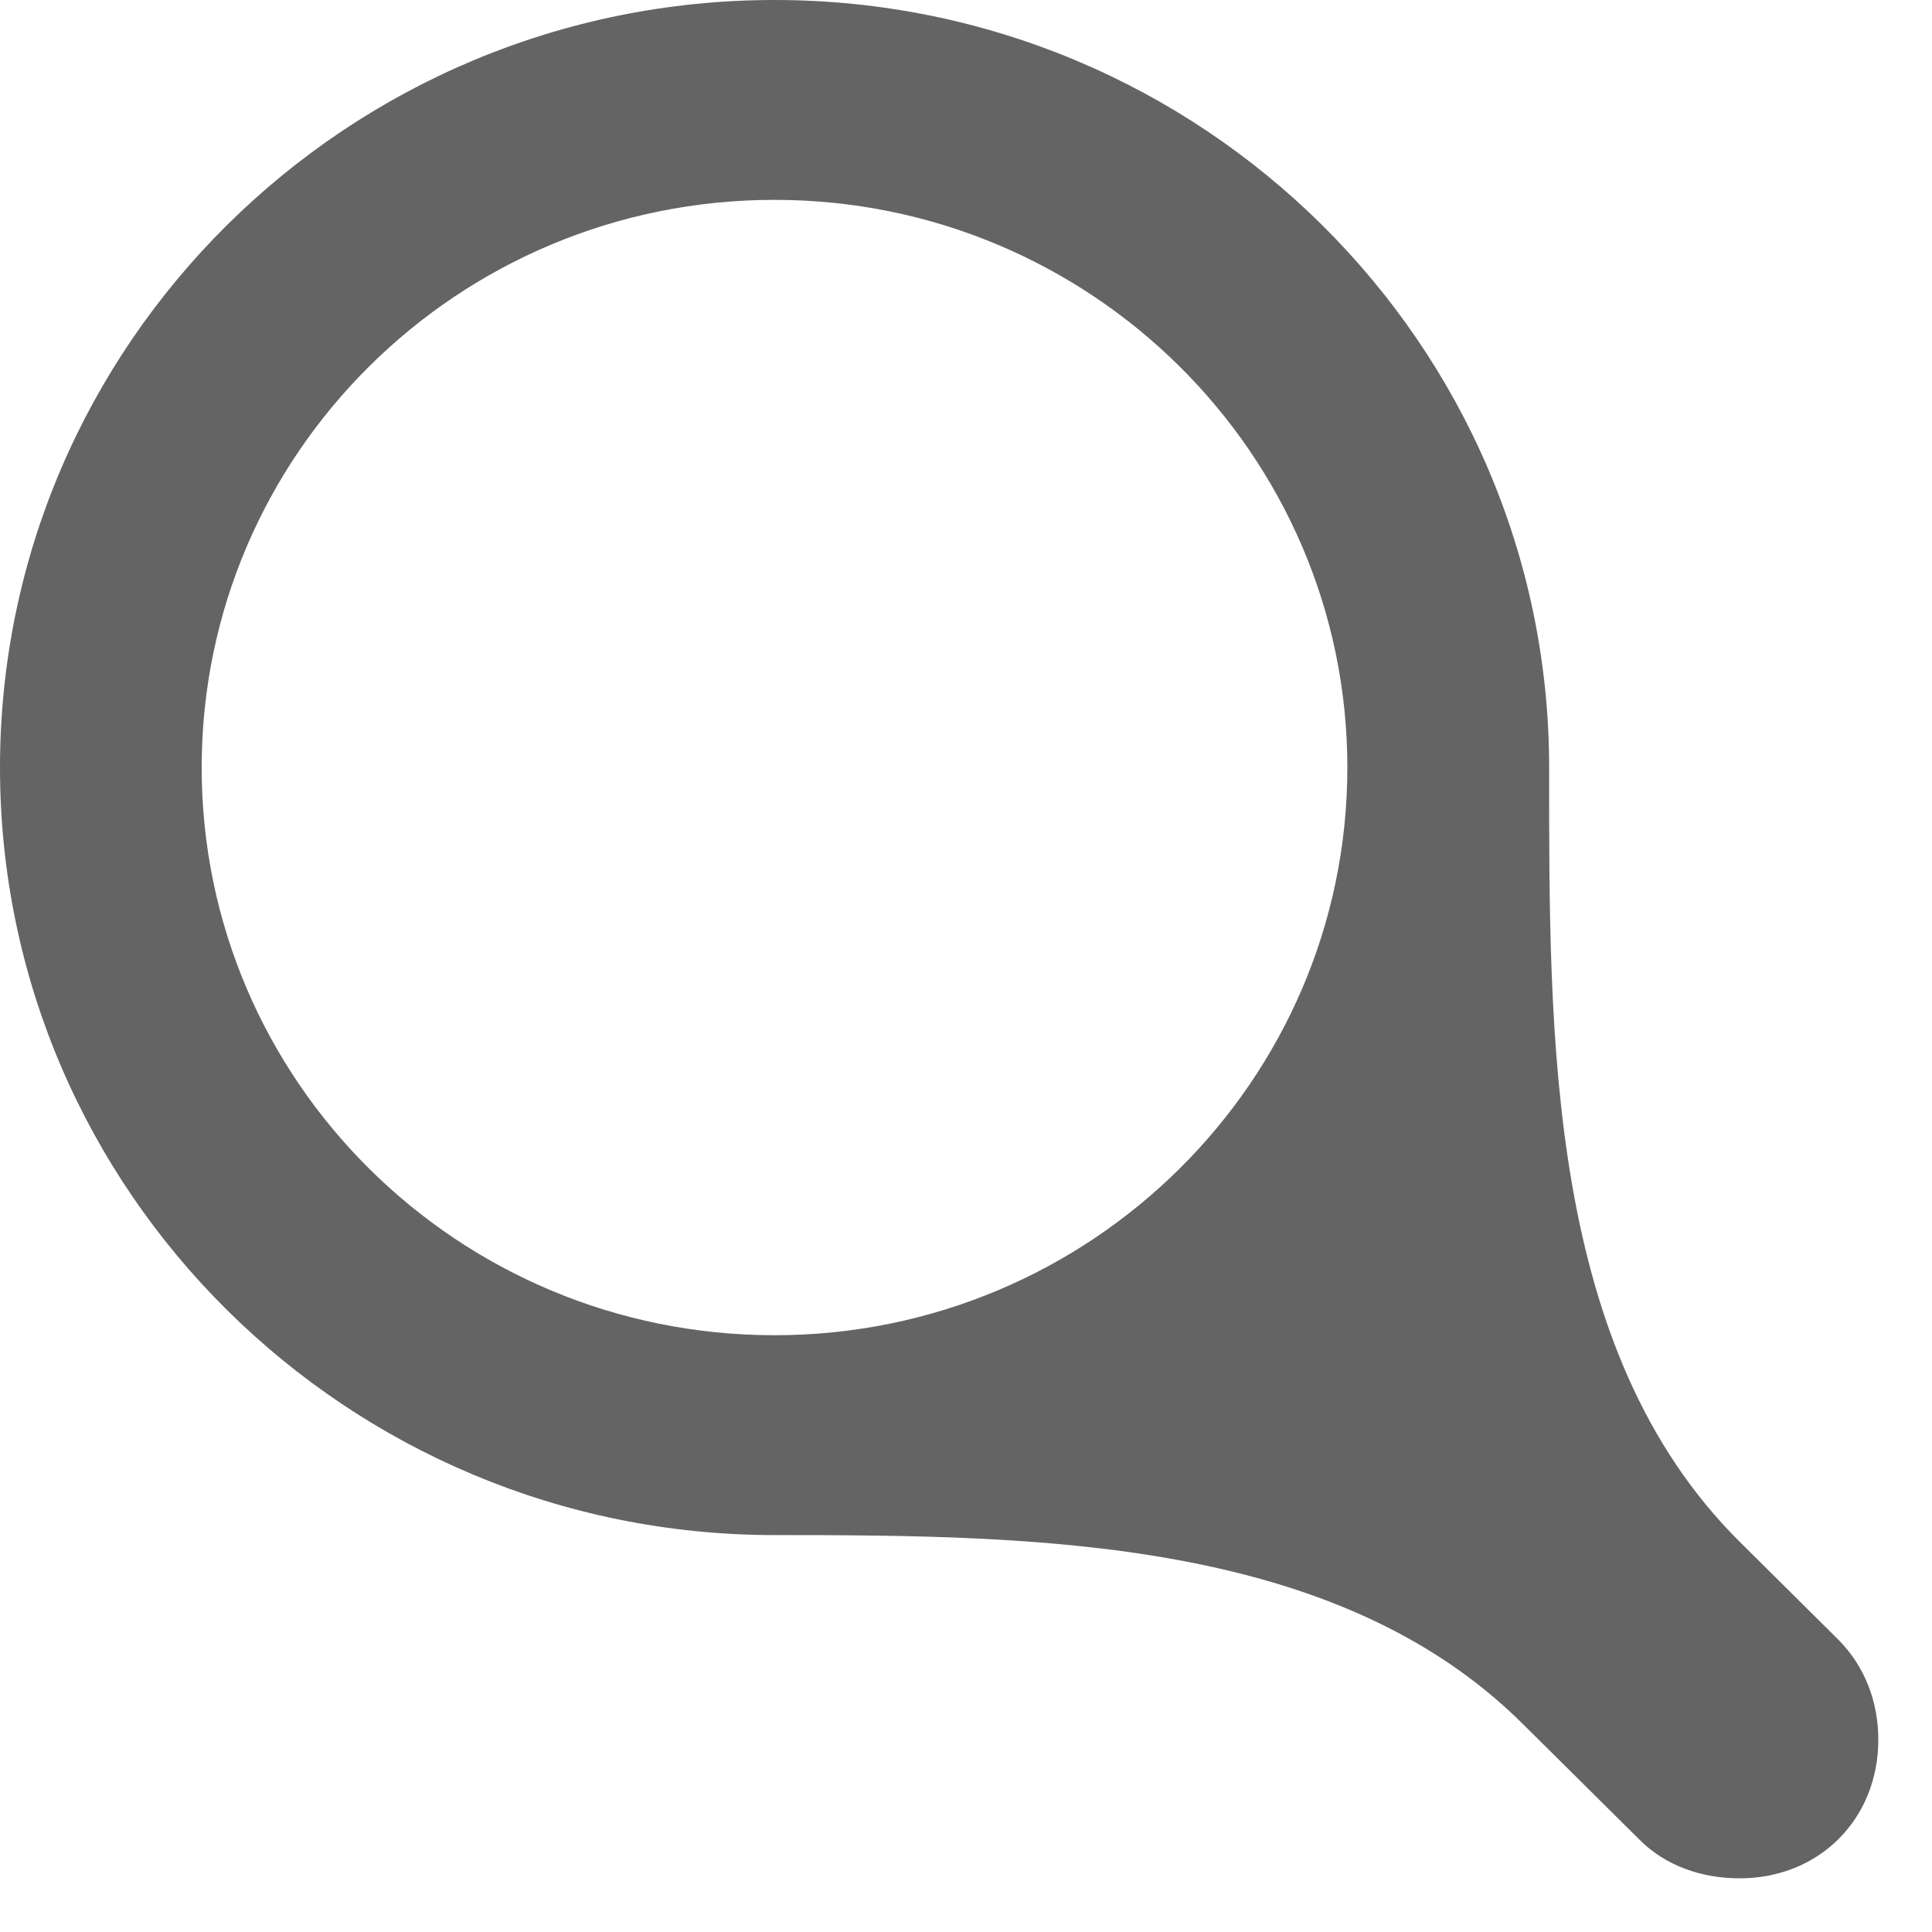
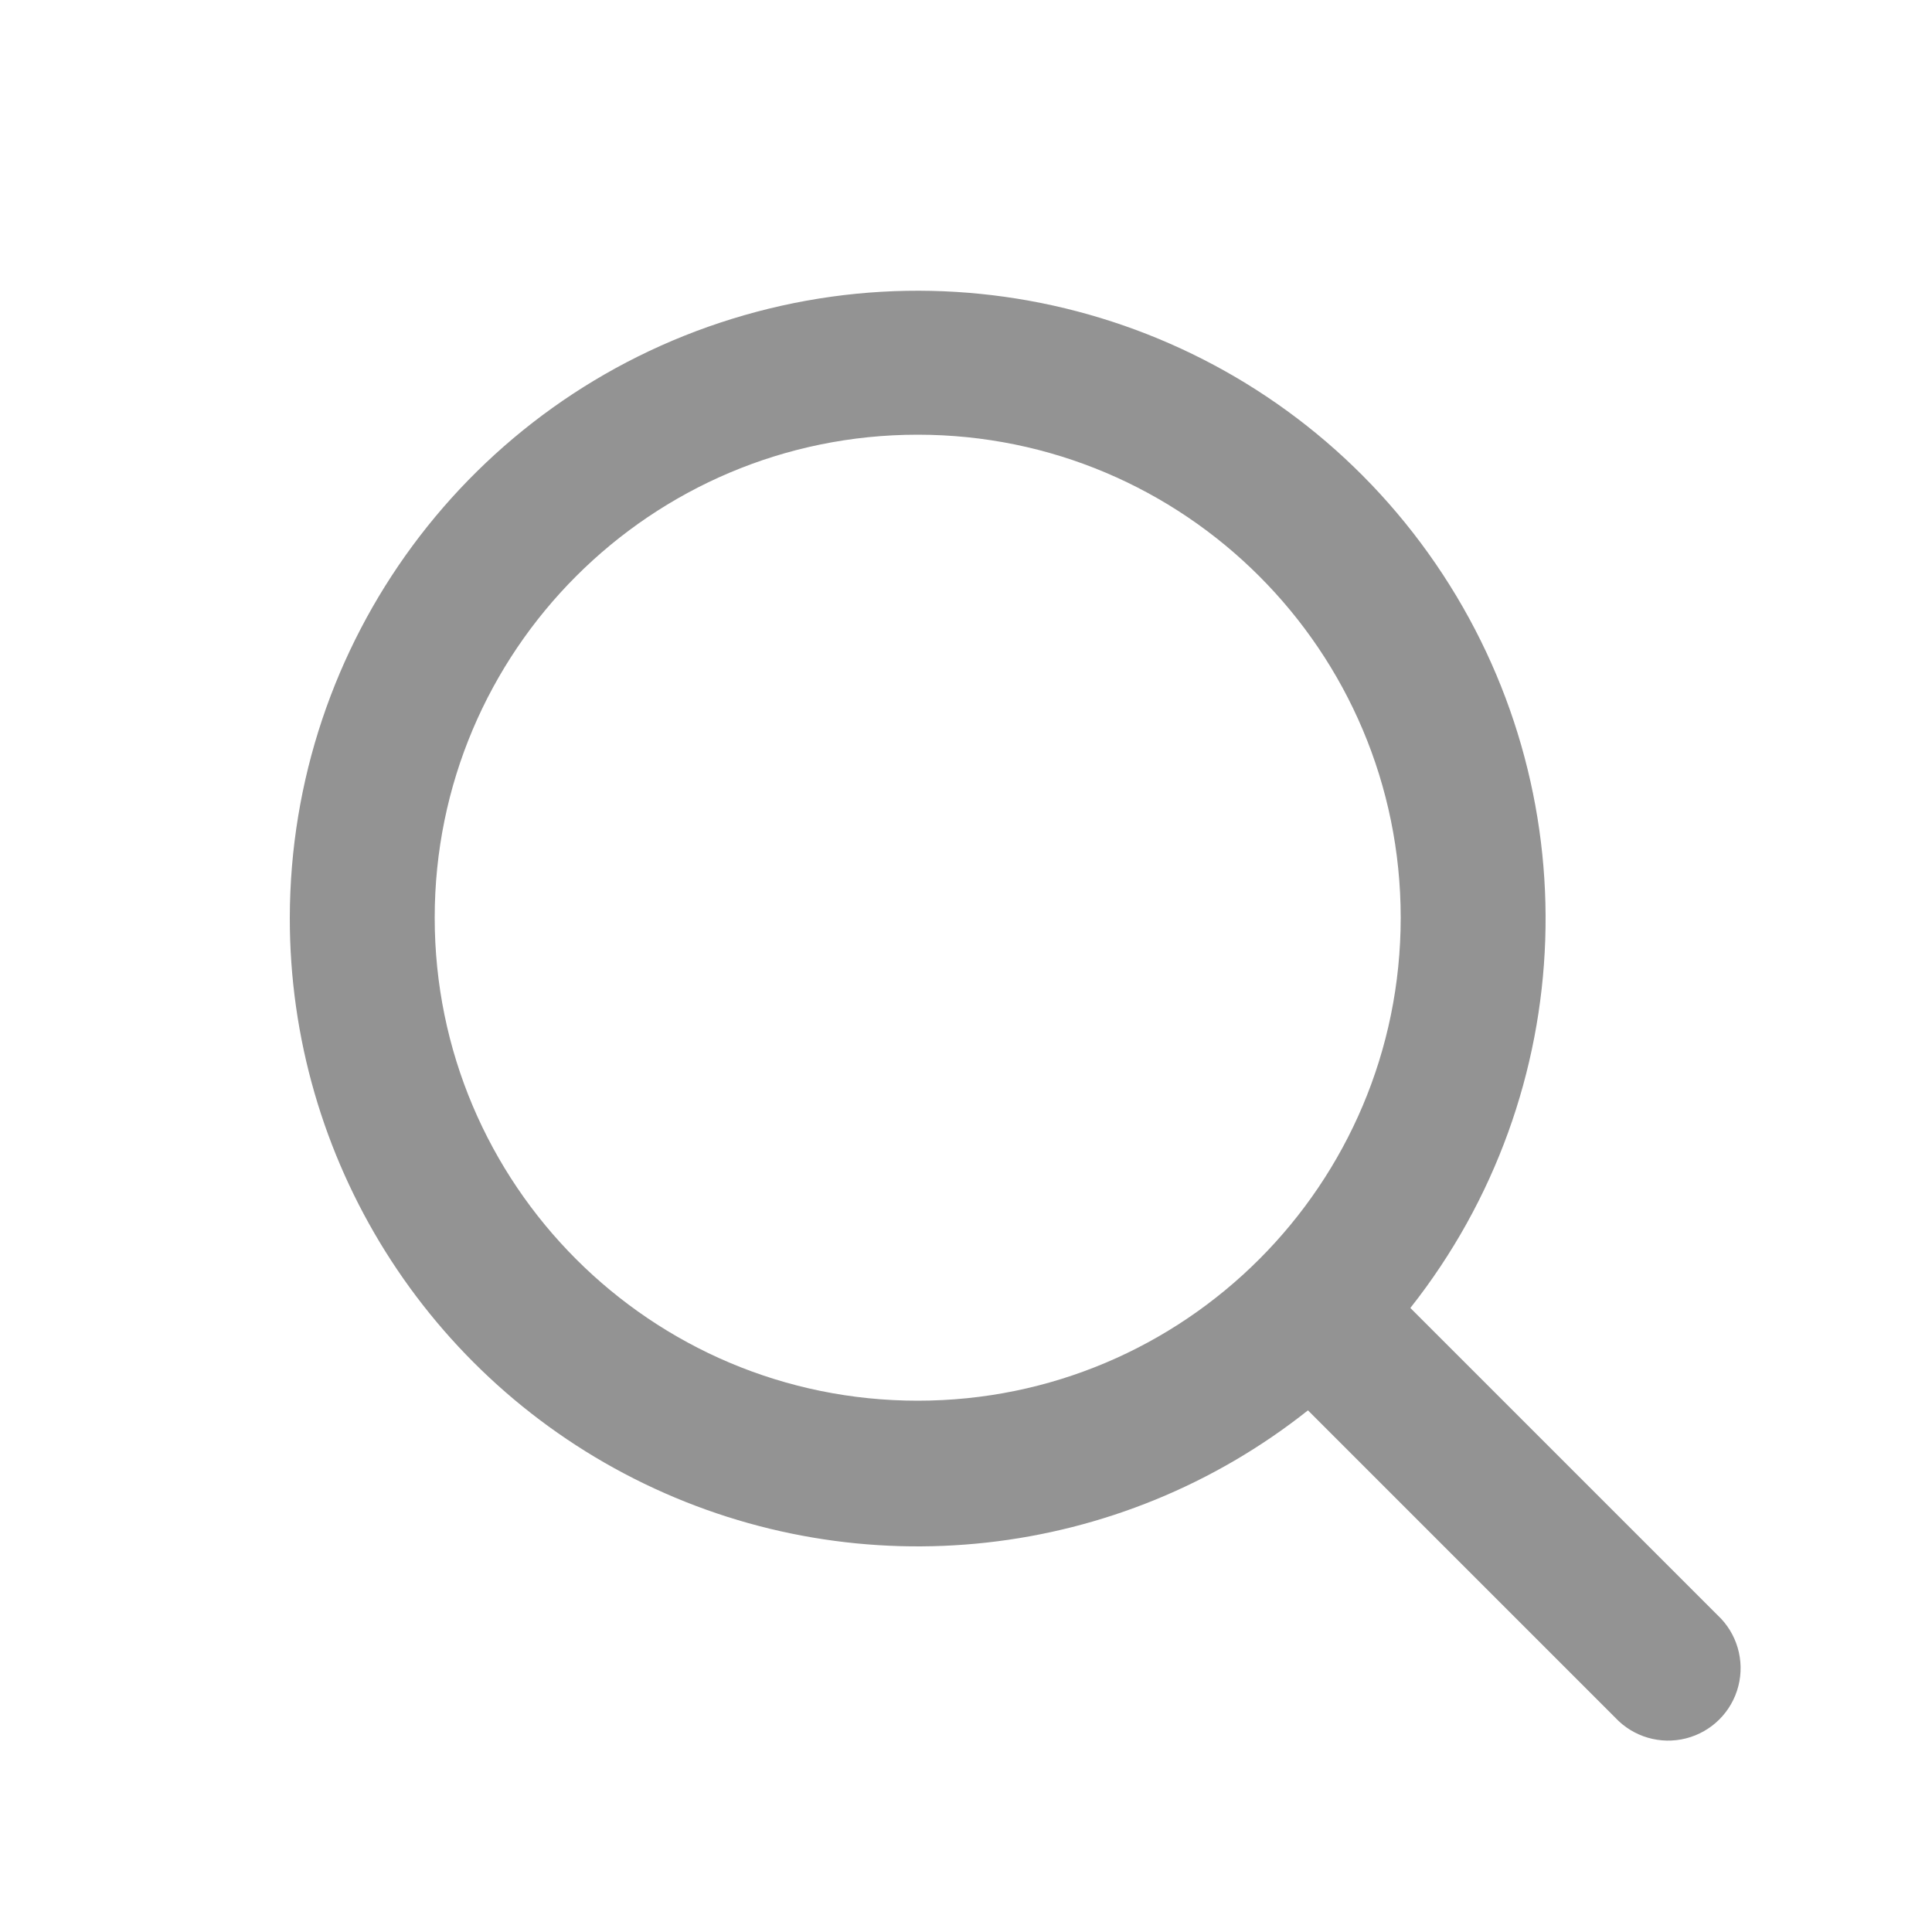
- <svg xmlns="http://www.w3.org/2000/svg" width="18" height="18" viewBox="0 0 18 18" fill="none">
-   <path d="M0 7.151C0 11.096 3.236 14.302 7.216 14.302C9.667 14.302 12.441 14.332 14.182 16.056L15.266 17.131C15.514 17.386 15.86 17.5 16.206 17.5C16.959 17.5 17.5 16.938 17.5 16.209C17.5 15.857 17.376 15.532 17.137 15.286L16.207 14.363C14.412 12.58 14.433 9.681 14.433 7.151C14.433 3.207 11.197 0 7.216 0C3.236 0 0 3.207 0 7.151ZM1.879 7.151C1.879 4.234 4.264 1.862 7.216 1.862C10.16 1.862 12.553 4.234 12.553 7.151C12.553 10.068 10.16 12.44 7.216 12.44C4.264 12.44 1.879 10.068 1.879 7.151Z" fill="#646464" />
+ <svg xmlns="http://www.w3.org/2000/svg" fill="none" height="20" viewBox="0 0 20 20" width="20">
+   <path clip-rule="evenodd" d="M9.5 4.5a5 5 0 1 0 0 10 5 5 0 0 0 0-10zM3 9.5a6.5 6.5 0 1 1 11.6 4.04l3.18 3.18a.75.75 0 1 1-1.06 1.06l-3.18-3.18A6.5 6.5 0 0 1 3 9.5z" fill="#939393" fill-rule="evenodd" />
</svg>
